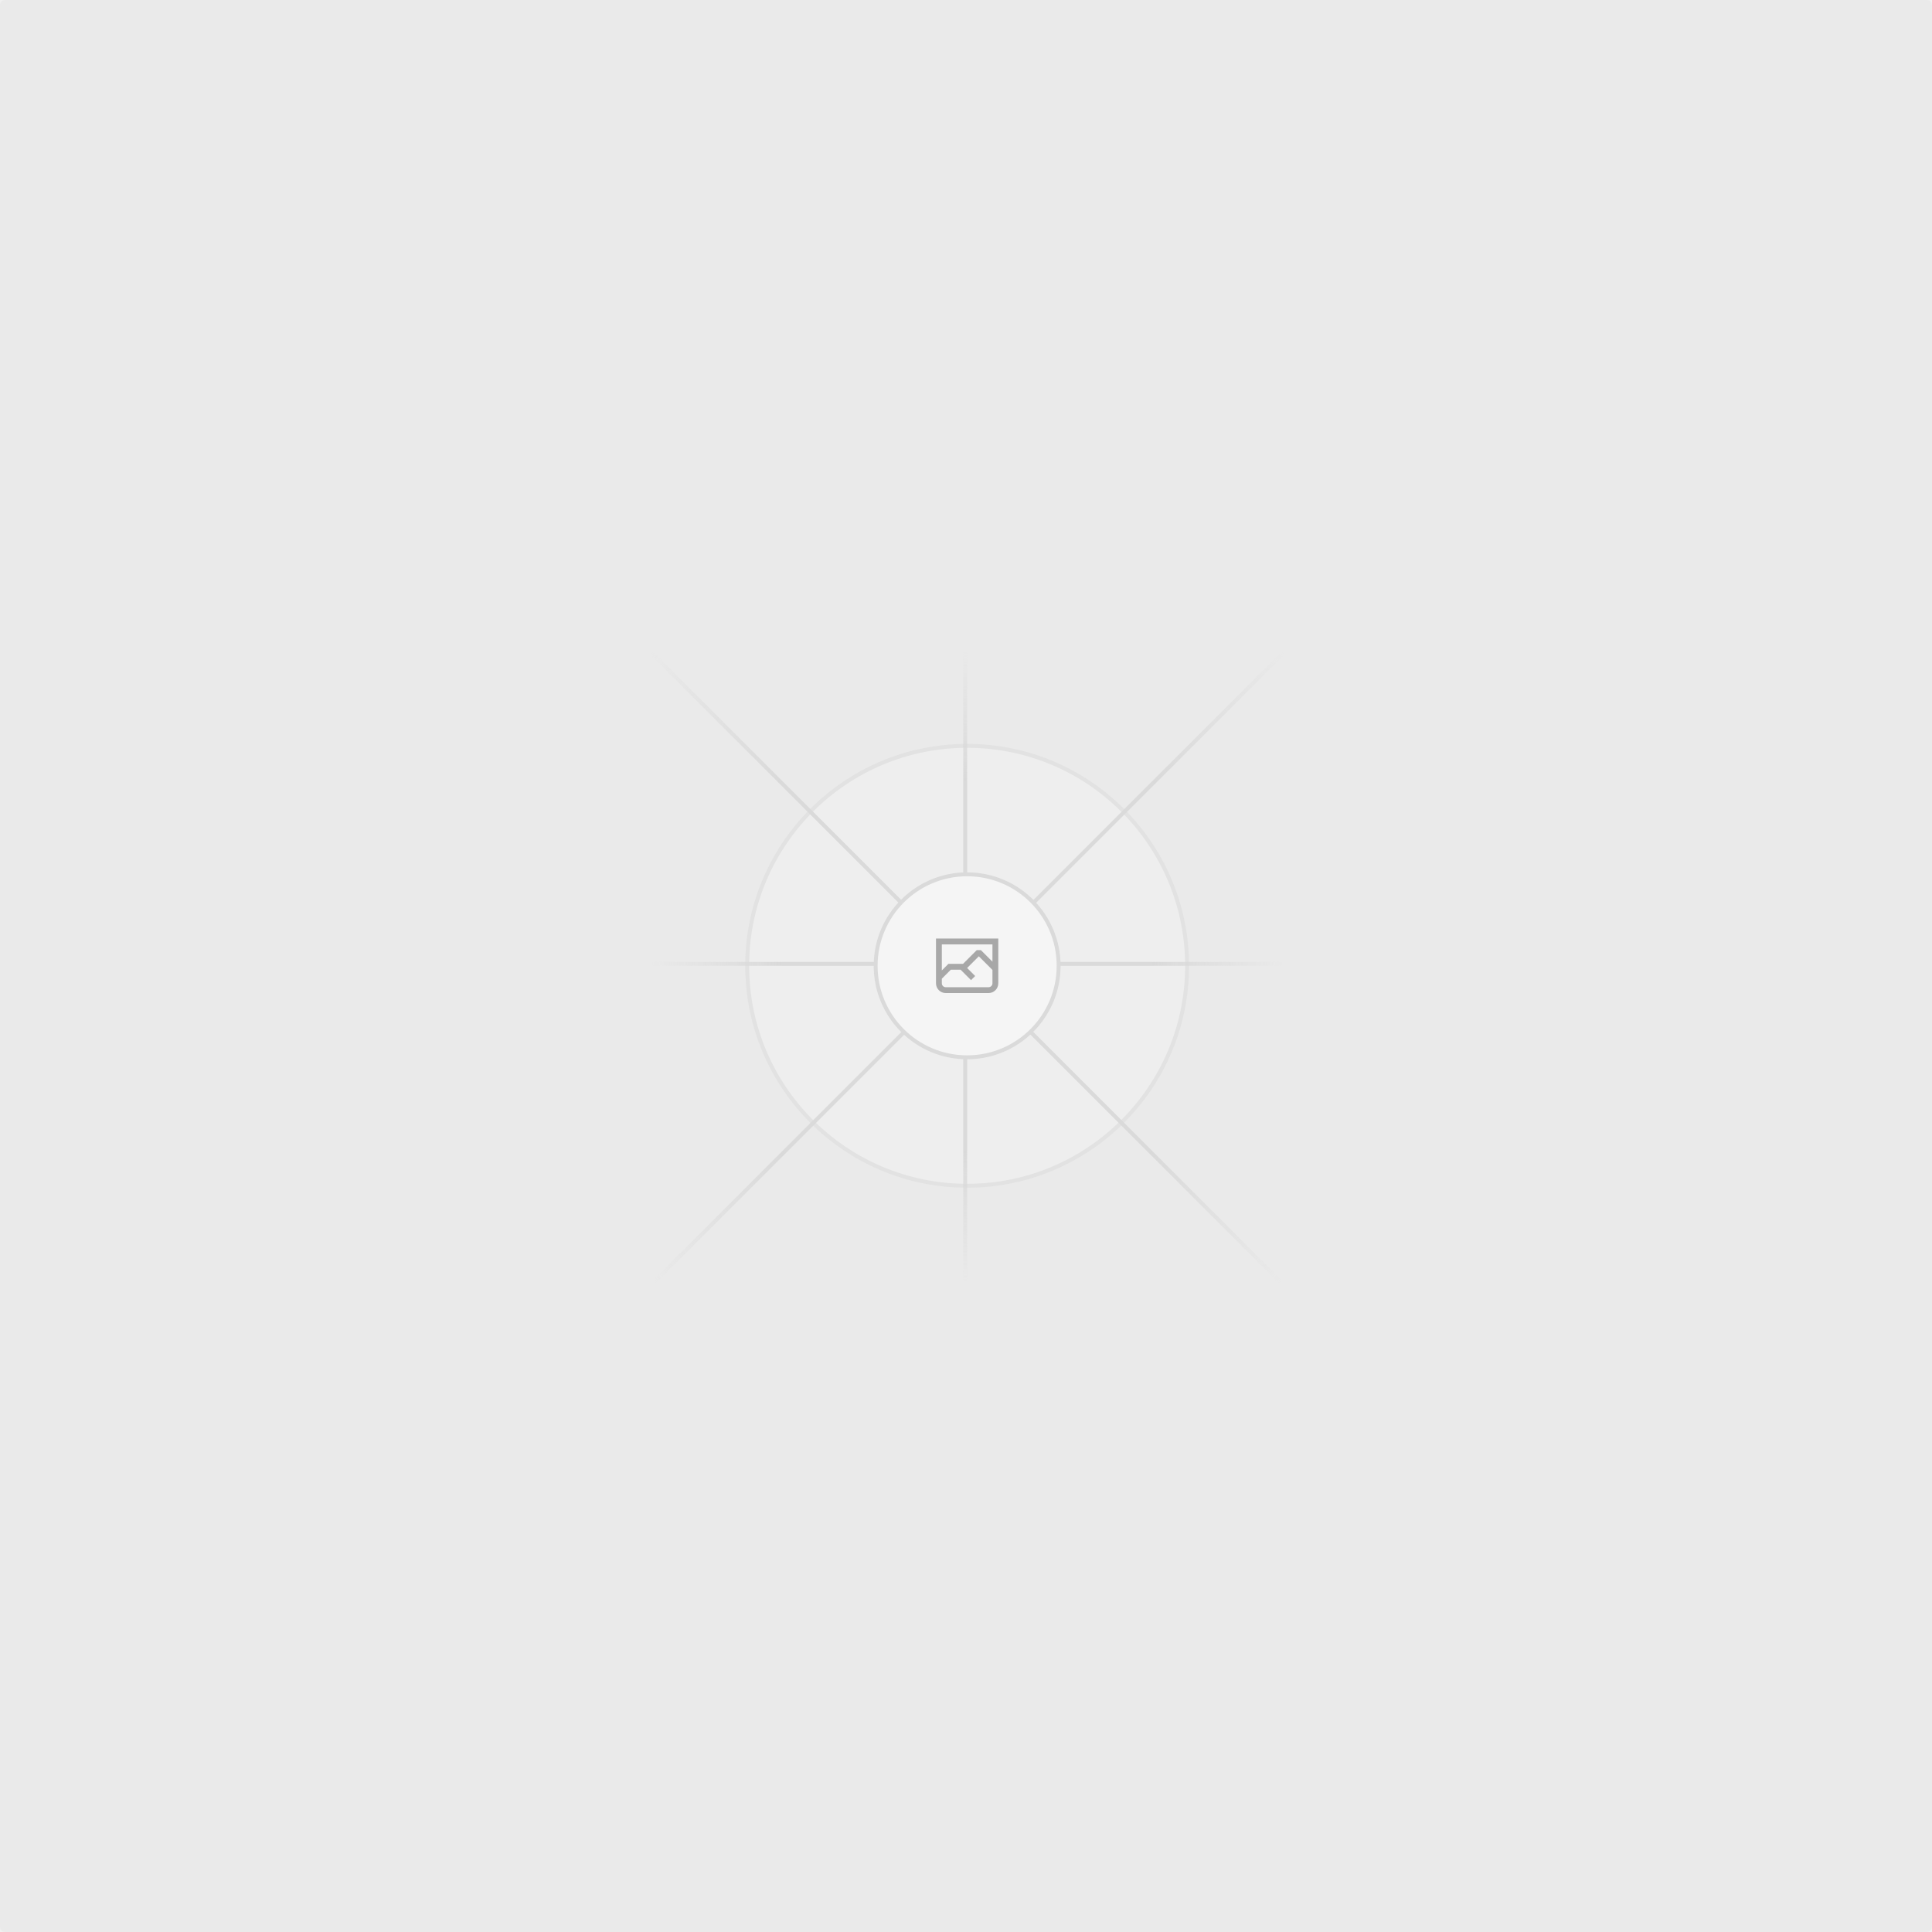
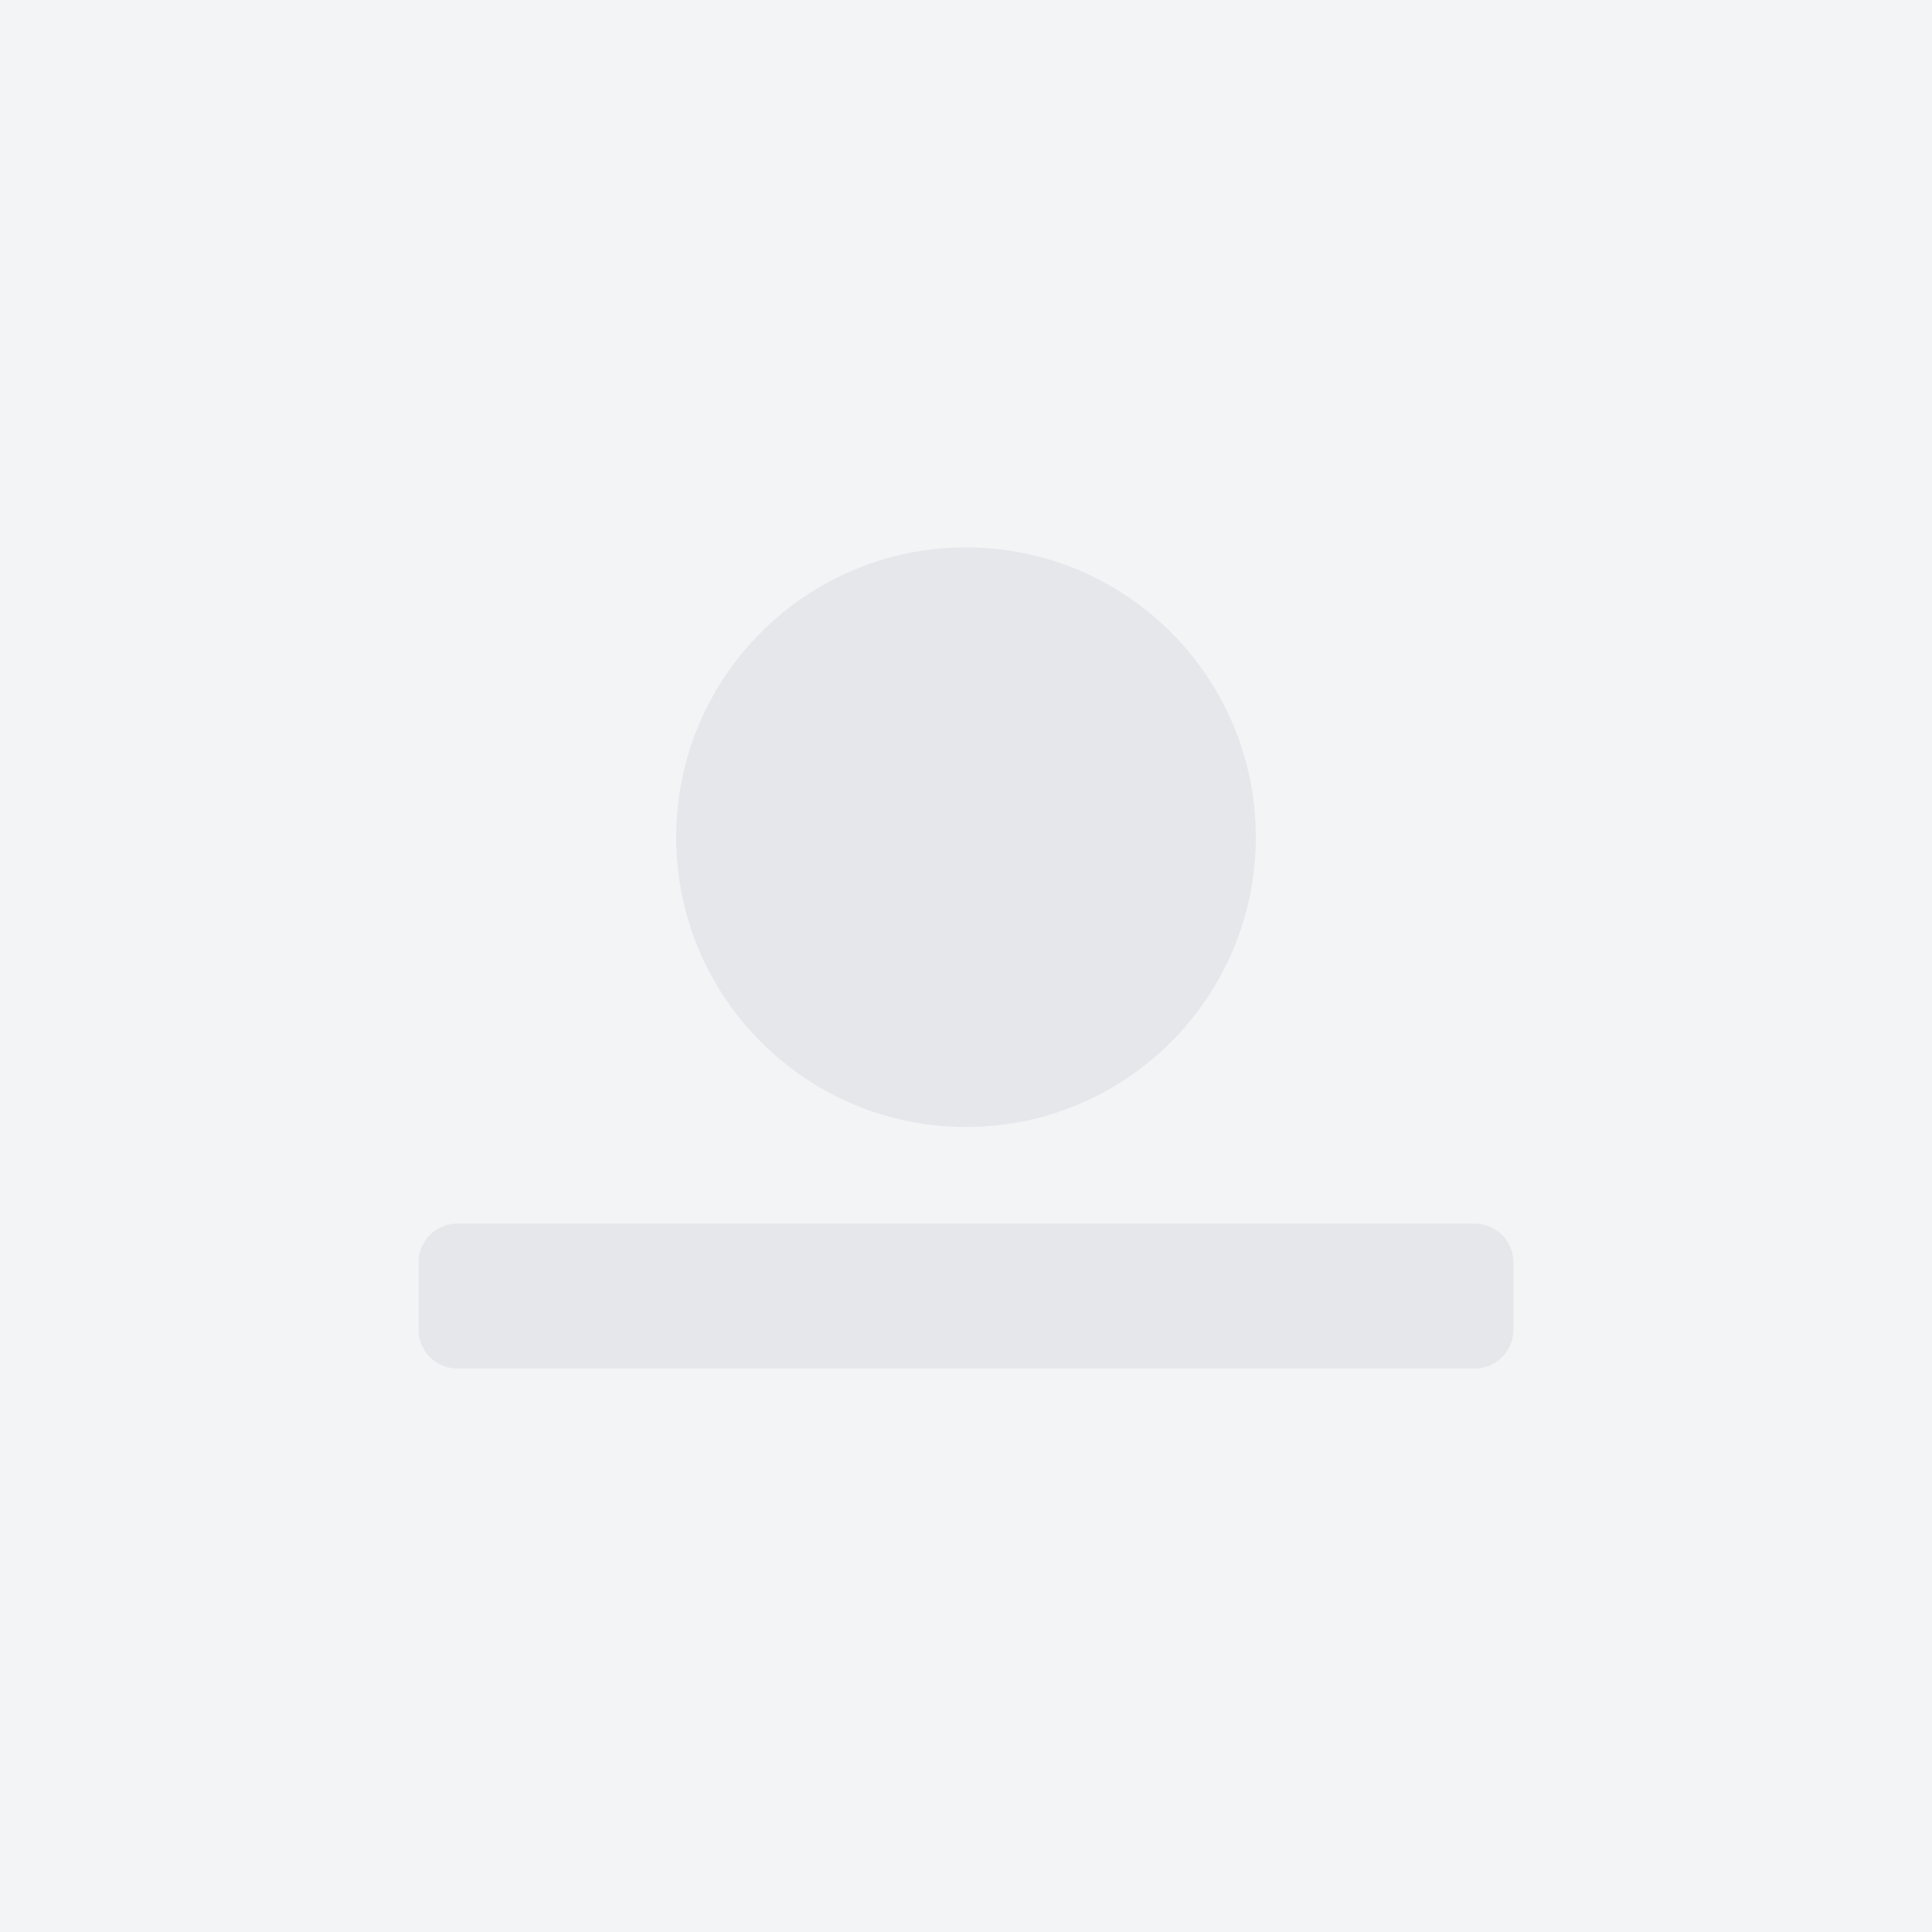
- <svg xmlns="http://www.w3.org/2000/svg" width="1200" height="1200" fill="none">
-   <rect width="1200" height="1200" fill="#EAEAEA" rx="3" />
-   <g opacity=".5">
-     <g opacity=".5">
-       <path fill="#FAFAFA" d="M600.709 736.5c-75.454 0-136.621-61.167-136.621-136.62 0-75.454 61.167-136.621 136.621-136.621 75.453 0 136.62 61.167 136.62 136.621 0 75.453-61.167 136.62-136.62 136.62Z" />
-       <path stroke="#C9C9C9" stroke-width="2.418" d="M600.709 736.5c-75.454 0-136.621-61.167-136.621-136.62 0-75.454 61.167-136.621 136.621-136.621 75.453 0 136.62 61.167 136.62 136.621 0 75.453-61.167 136.62-136.62 136.62Z" />
-     </g>
-     <path stroke="url(#a)" stroke-width="2.418" d="M0-1.209h553.581" transform="scale(1 -1) rotate(45 1163.11 91.165)" />
-     <path stroke="url(#b)" stroke-width="2.418" d="M404.846 598.671h391.726" />
-     <path stroke="url(#c)" stroke-width="2.418" d="M599.5 795.742V404.017" />
-     <path stroke="url(#d)" stroke-width="2.418" d="m795.717 796.597-391.441-391.44" />
-     <path fill="#fff" d="M600.709 656.704c-31.384 0-56.825-25.441-56.825-56.824 0-31.384 25.441-56.825 56.825-56.825 31.383 0 56.824 25.441 56.824 56.825 0 31.383-25.441 56.824-56.824 56.824Z" />
-     <g clip-path="url(#e)">
-       <path fill="#666" fill-rule="evenodd" d="M616.426 586.58h-31.434v16.176l3.553-3.554.531-.531h9.068l.074-.074 8.463-8.463h2.565l7.18 7.181V586.58Zm-15.715 14.654 3.698 3.699 1.283 1.282-2.565 2.565-1.282-1.283-5.2-5.199h-6.066l-5.514 5.514-.073.073v2.876a2.418 2.418 0 0 0 2.418 2.418h26.598a2.418 2.418 0 0 0 2.418-2.418v-8.317l-8.463-8.463-7.181 7.181-.071.072Zm-19.347 5.442v4.085a6.045 6.045 0 0 0 6.046 6.045h26.598a6.044 6.044 0 0 0 6.045-6.045v-7.108l1.356-1.355-1.282-1.283-.074-.073v-17.989h-38.689v23.43l-.146.146.146.147Z" clip-rule="evenodd" />
-     </g>
-     <path stroke="#C9C9C9" stroke-width="2.418" d="M600.709 656.704c-31.384 0-56.825-25.441-56.825-56.824 0-31.384 25.441-56.825 56.825-56.825 31.383 0 56.824 25.441 56.824 56.825 0 31.383-25.441 56.824-56.824 56.824Z" />
-   </g>
-   <defs>
-     <linearGradient id="a" x1="554.061" x2="-.48" y1=".083" y2=".087" gradientUnits="userSpaceOnUse">
-       <stop stop-color="#C9C9C9" stop-opacity="0" />
-       <stop offset=".208" stop-color="#C9C9C9" />
-       <stop offset=".792" stop-color="#C9C9C9" />
-       <stop offset="1" stop-color="#C9C9C9" stop-opacity="0" />
-     </linearGradient>
-     <linearGradient id="b" x1="796.912" x2="404.507" y1="599.963" y2="599.965" gradientUnits="userSpaceOnUse">
-       <stop stop-color="#C9C9C9" stop-opacity="0" />
-       <stop offset=".208" stop-color="#C9C9C9" />
-       <stop offset=".792" stop-color="#C9C9C9" />
-       <stop offset="1" stop-color="#C9C9C9" stop-opacity="0" />
-     </linearGradient>
-     <linearGradient id="c" x1="600.792" x2="600.794" y1="403.677" y2="796.082" gradientUnits="userSpaceOnUse">
-       <stop stop-color="#C9C9C9" stop-opacity="0" />
-       <stop offset=".208" stop-color="#C9C9C9" />
-       <stop offset=".792" stop-color="#C9C9C9" />
-       <stop offset="1" stop-color="#C9C9C9" stop-opacity="0" />
-     </linearGradient>
-     <linearGradient id="d" x1="404.85" x2="796.972" y1="403.903" y2="796.02" gradientUnits="userSpaceOnUse">
-       <stop stop-color="#C9C9C9" stop-opacity="0" />
-       <stop offset=".208" stop-color="#C9C9C9" />
-       <stop offset=".792" stop-color="#C9C9C9" />
-       <stop offset="1" stop-color="#C9C9C9" stop-opacity="0" />
-     </linearGradient>
-     <clipPath id="e">
-       <path fill="#fff" d="M581.364 580.535h38.689v38.689h-38.689z" />
-     </clipPath>
-   </defs>
+ <svg xmlns="http://www.w3.org/2000/svg" width="1200" height="1200" viewBox="0 0 1200 1200" role="img" aria-label="Placeholder">
+   <rect width="1200" height="1200" fill="#f3f4f6" />
+   <circle cx="600" cy="520" r="180" fill="#e5e7eb" />
+   <rect x="260" y="760" width="680" height="90" rx="24" fill="#e5e7eb" />
</svg>
